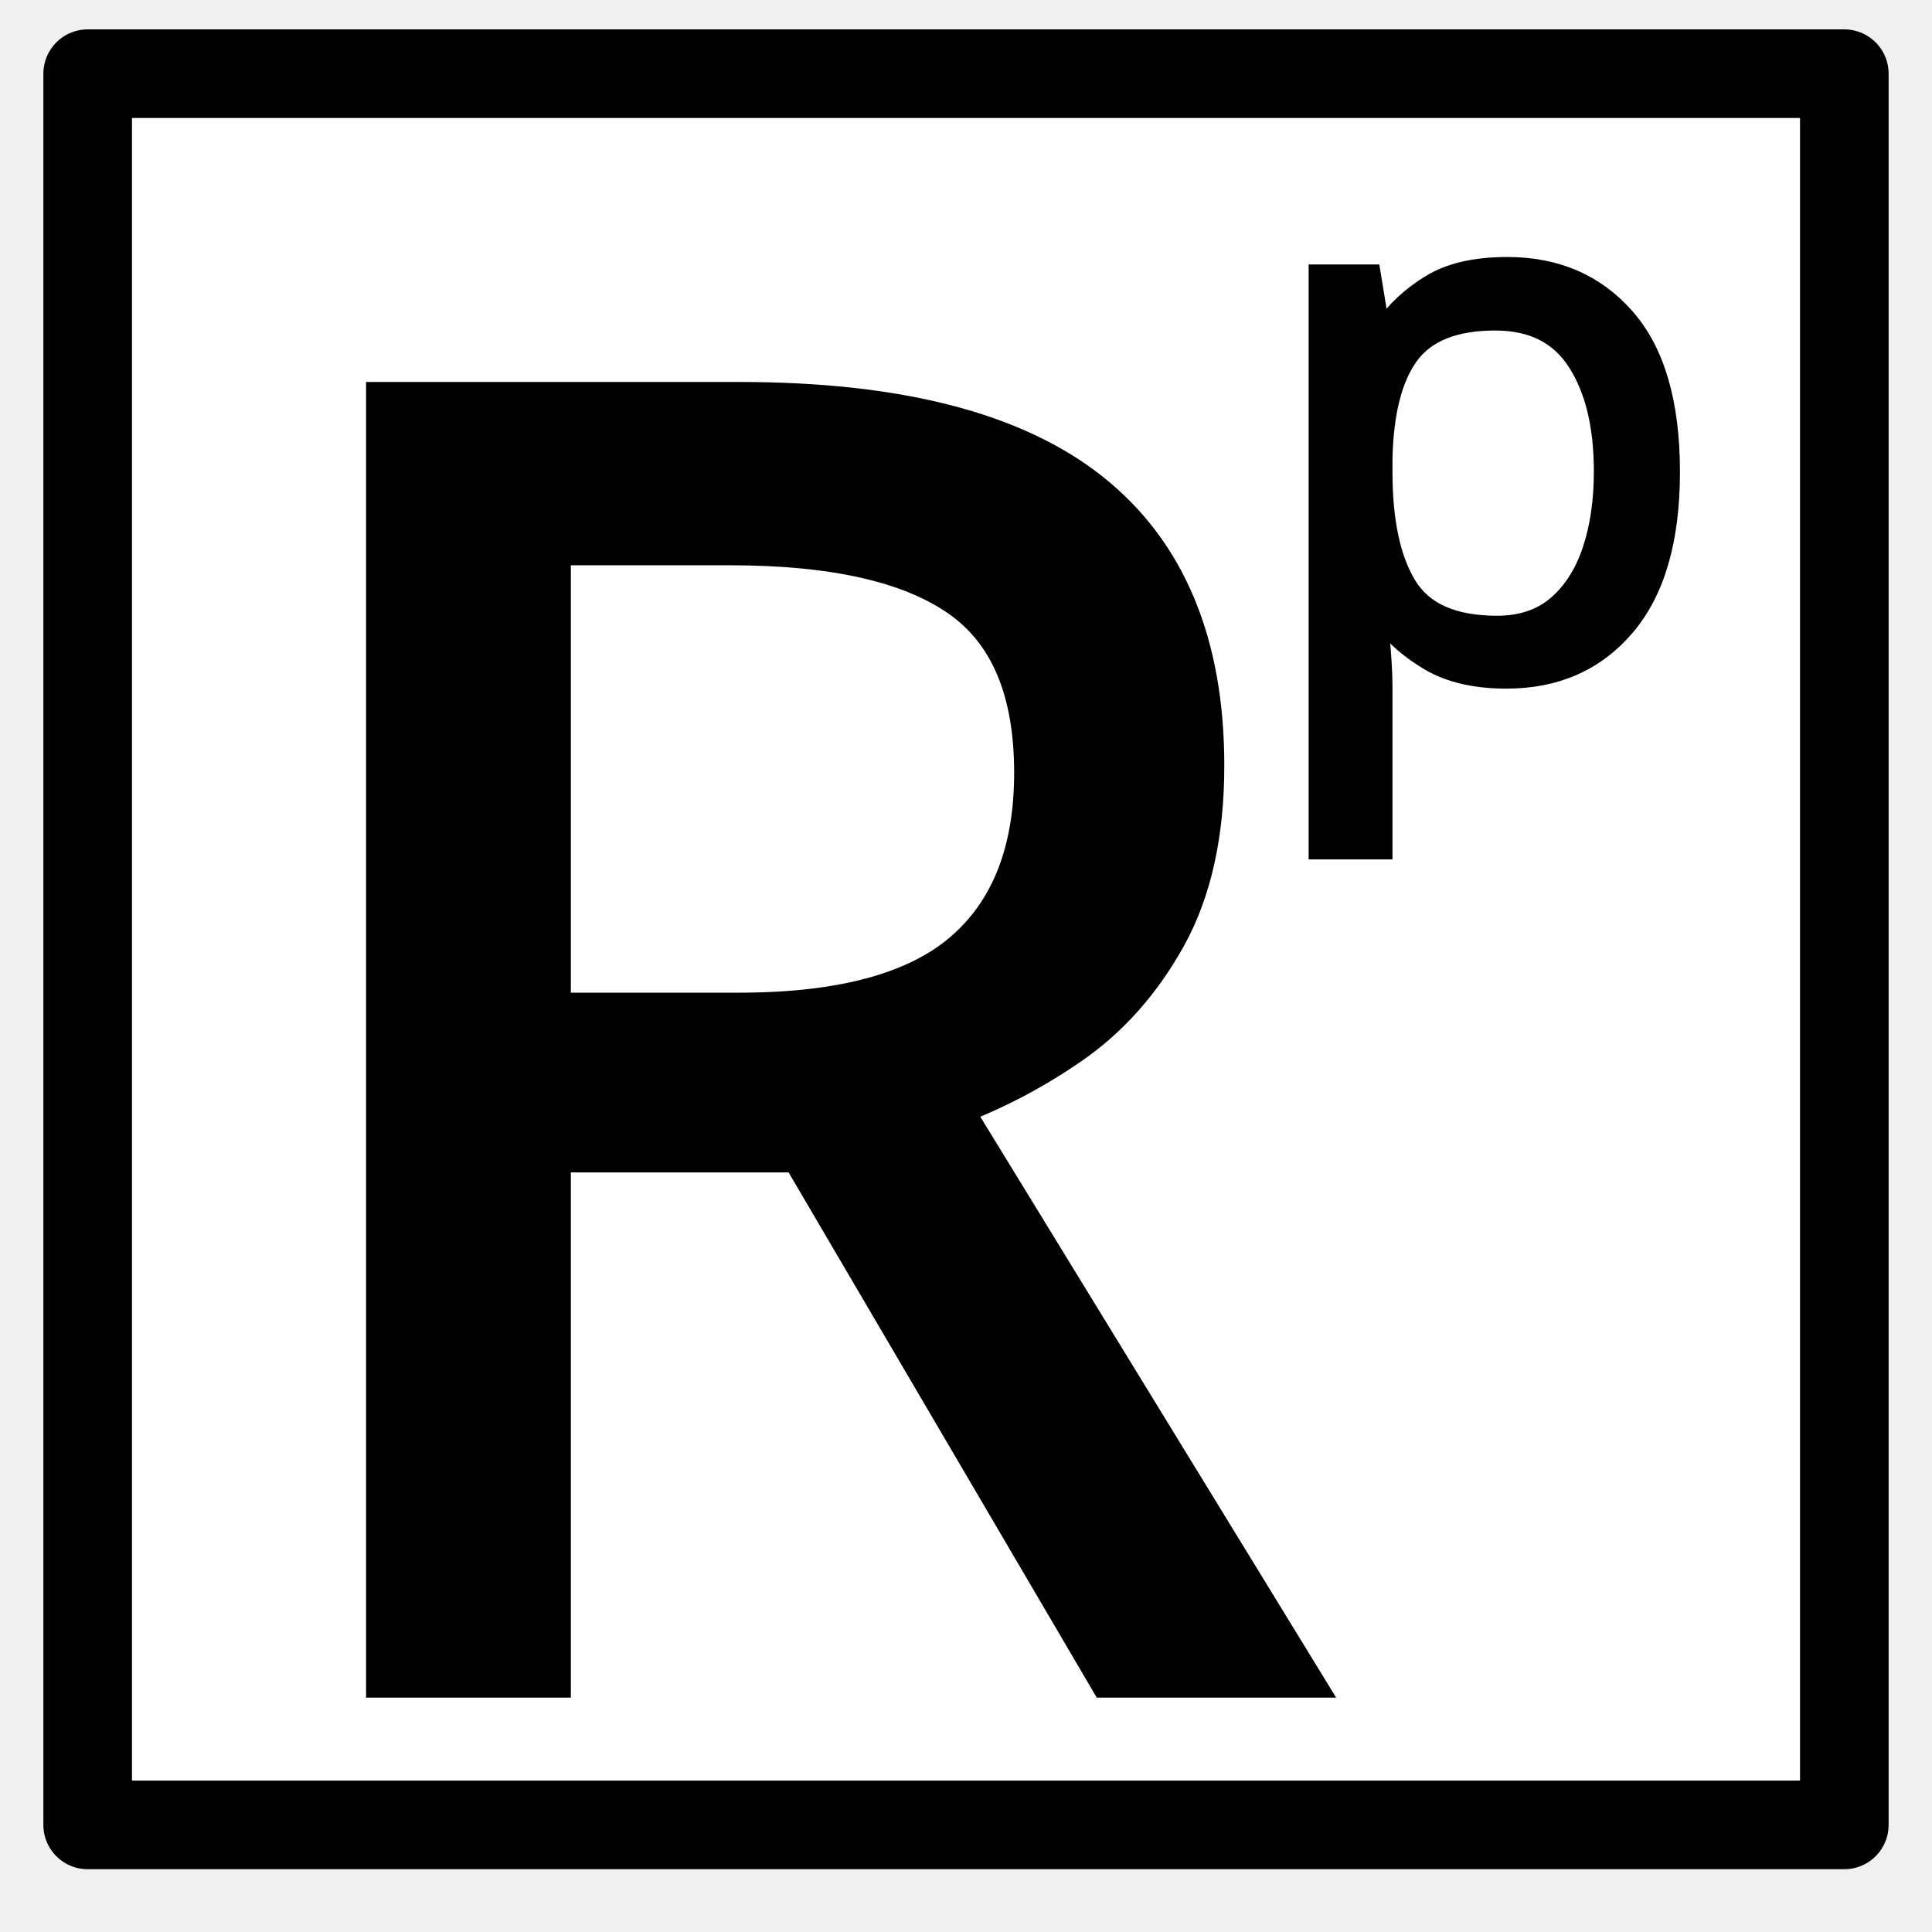
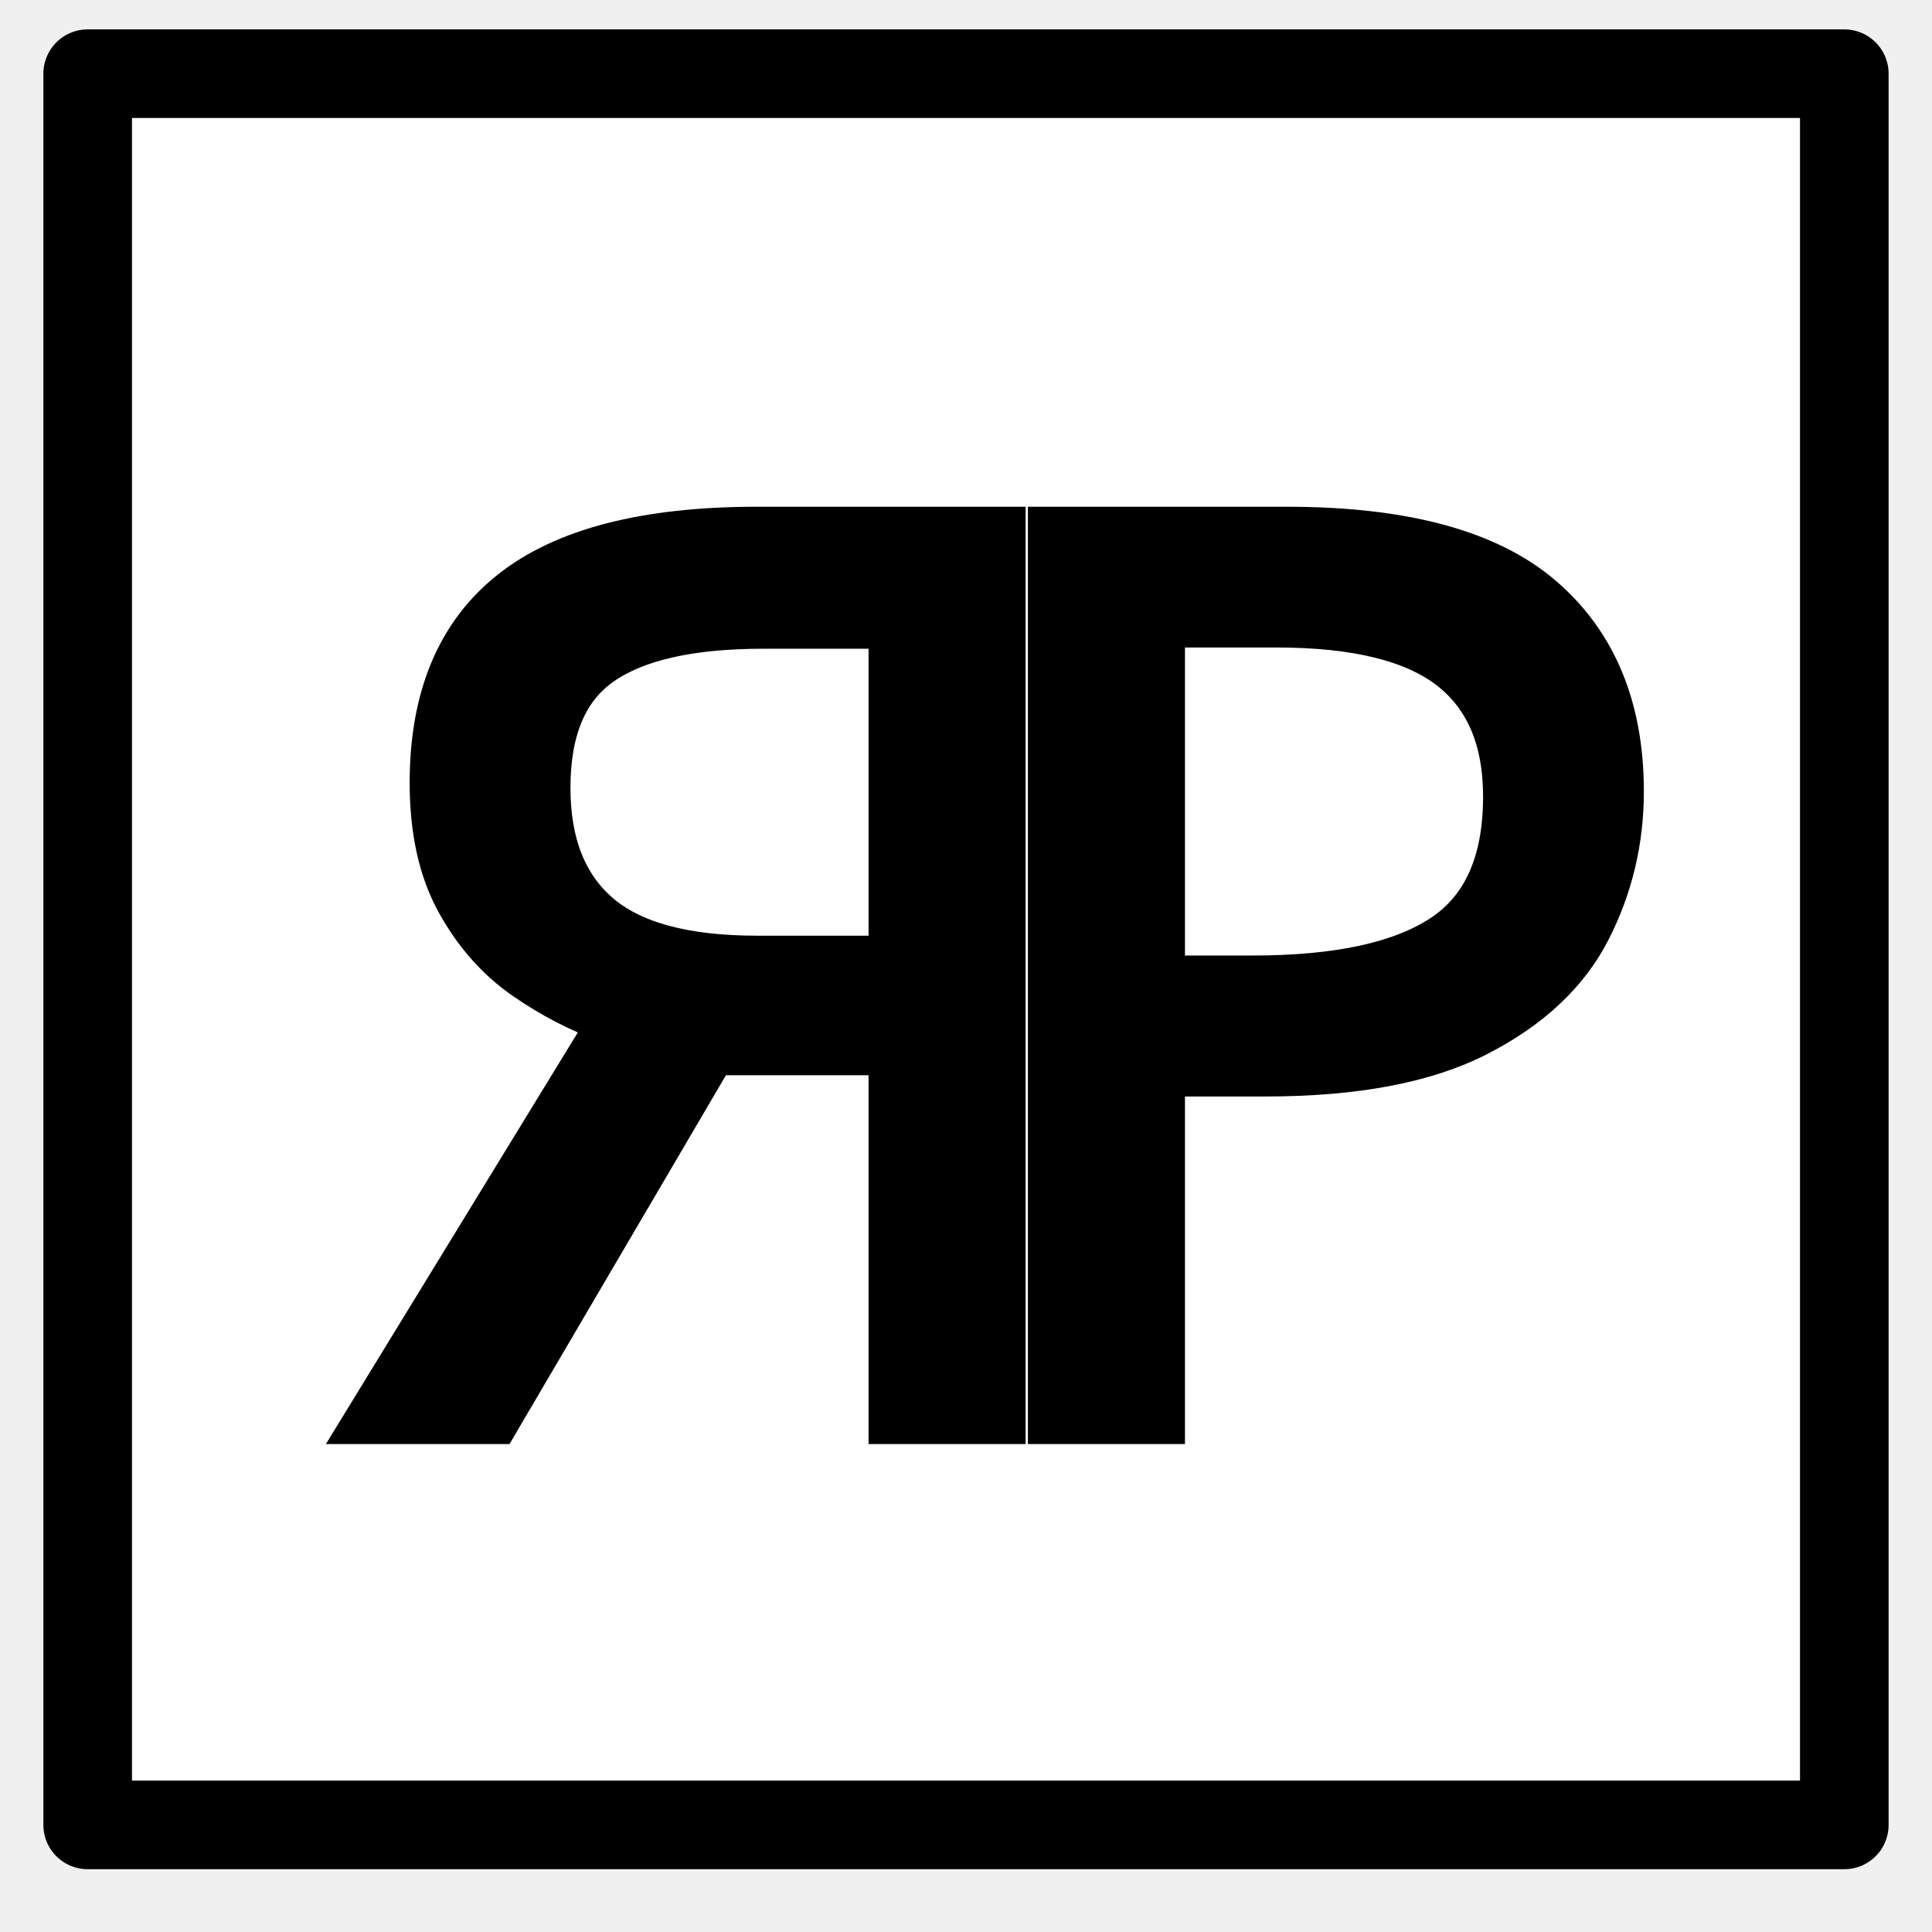
<svg xmlns="http://www.w3.org/2000/svg" width="824" height="824" viewBox="0 0 218.017 218.017" version="1.1" id="svg1099">
  <defs id="defs1093">
    <linearGradient id="a" gradientUnits="userSpaceOnUse" x1="-2031.312" y1="275.868" x2="-1922.296" y2="182.075" gradientTransform="matrix(0.5625,0,0,-0.568,1145.56,166.282)">
      <stop offset="0" stop-color="#5a9fd4" id="stop4" />
      <stop offset="1" stop-color="#306998" id="stop6" />
    </linearGradient>
    <linearGradient id="b" gradientUnits="userSpaceOnUse" x1="-1880.151" y1="125.305" x2="-1919.08" y2="180.384" gradientTransform="matrix(0.5625,0,0,-0.568,1145.56,166.282)">
      <stop offset="0" stop-color="#ffd43b" id="stop11" />
      <stop offset="1" stop-color="#ffe873" id="stop13" />
    </linearGradient>
  </defs>
  <g id="layer1">
    <g id="g1770" transform="matrix(0.91951,0,0,0.91951,4.878418,7.842328)" style="stroke:#000000;stroke-opacity:1">
      <g id="g1886">
        <rect style="fill:#ffffff;fill-opacity:1;stroke:#000000;stroke-width:10.875;stroke-linecap:round;stroke-linejoin:round;stroke-miterlimit:10;stroke-dasharray:none;stroke-opacity:1;paint-order:normal" id="rect1829" width="215.579" height="214.913" x="5.455" y="0.515" />
-         <g id="g1878" transform="matrix(1.622109,0,0,1.622109,-88.67777,-53.71223)">
-           <text xml:space="preserve" style="font-size:134.709px;line-height:1.25;font-family:'Nimbus Roman';-inkscape-font-specification:'Nimbus Roman, ';stroke-width:3.368" x="67.713" y="154.61" id="text1868">
-             <tspan id="tspan1866" x="67.713" y="154.61" style="font-style:normal;font-variant:normal;font-weight:normal;font-stretch:normal;font-family:sans-serif;-inkscape-font-specification:sans-serif;stroke-width:3.368">R</tspan>
-           </text>
-         </g>
-         <g id="g1878-3" transform="matrix(1.622109,0,0,1.622109,-28.04227,-64.98885)" style="stroke:#000000;stroke-opacity:1">
-           <text xml:space="preserve" style="font-size:56.203px;line-height:1.25;font-family:'Nimbus Roman';-inkscape-font-specification:'Nimbus Roman, ';stroke-width:1.405" x="108.946" y="85.641" id="text1868-6">
-             <tspan id="tspan1866-7" x="108.946" y="85.641" style="font-style:normal;font-variant:normal;font-weight:normal;font-stretch:normal;font-family:sans-serif;-inkscape-font-specification:sans-serif;stroke-width:1.405">p</tspan>
-           </text>
+         <g id="g1878-36" transform="matrix(1.622109,0,0,1.622109,-15.02577,-53.61398)" style="stroke:#000000;stroke-opacity:1">
+           <g id="g20182" transform="translate(2.357212)">
+             <g id="g1878" transform="matrix(-1,0,0,1,146.4925,-35.05865)" style="stroke:#000000;stroke-opacity:1">
+               <text xml:space="preserve" style="font-size:94.607px;line-height:1.25;font-family:'Nimbus Roman';-inkscape-font-specification:'Nimbus Roman, ';stroke-width:3.368" x="57.775" y="170.422" id="text1868">
+                 <tspan id="tspan1866" x="57.775" y="170.422" style="font-style:normal;font-variant:normal;font-weight:normal;font-stretch:normal;font-size:94.607px;font-family:sans-serif;-inkscape-font-specification:sans-serif;stroke-width:3.368">R</tspan>
+               </text>
+             </g>
+             <text xml:space="preserve" style="font-size:94.607px;line-height:1.25;font-family:'Nimbus Roman';-inkscape-font-specification:'Nimbus Roman, ';stroke-width:3.368" x="73.914" y="135.363" id="text1868-7">
+               <tspan id="tspan1866-5" x="73.914" y="135.363" style="font-style:normal;font-variant:normal;font-weight:normal;font-stretch:normal;font-size:94.607px;font-family:sans-serif;-inkscape-font-specification:sans-serif;stroke-width:3.368">P</tspan>
+             </text>
+           </g>
        </g>
      </g>
    </g>
  </g>
</svg>
